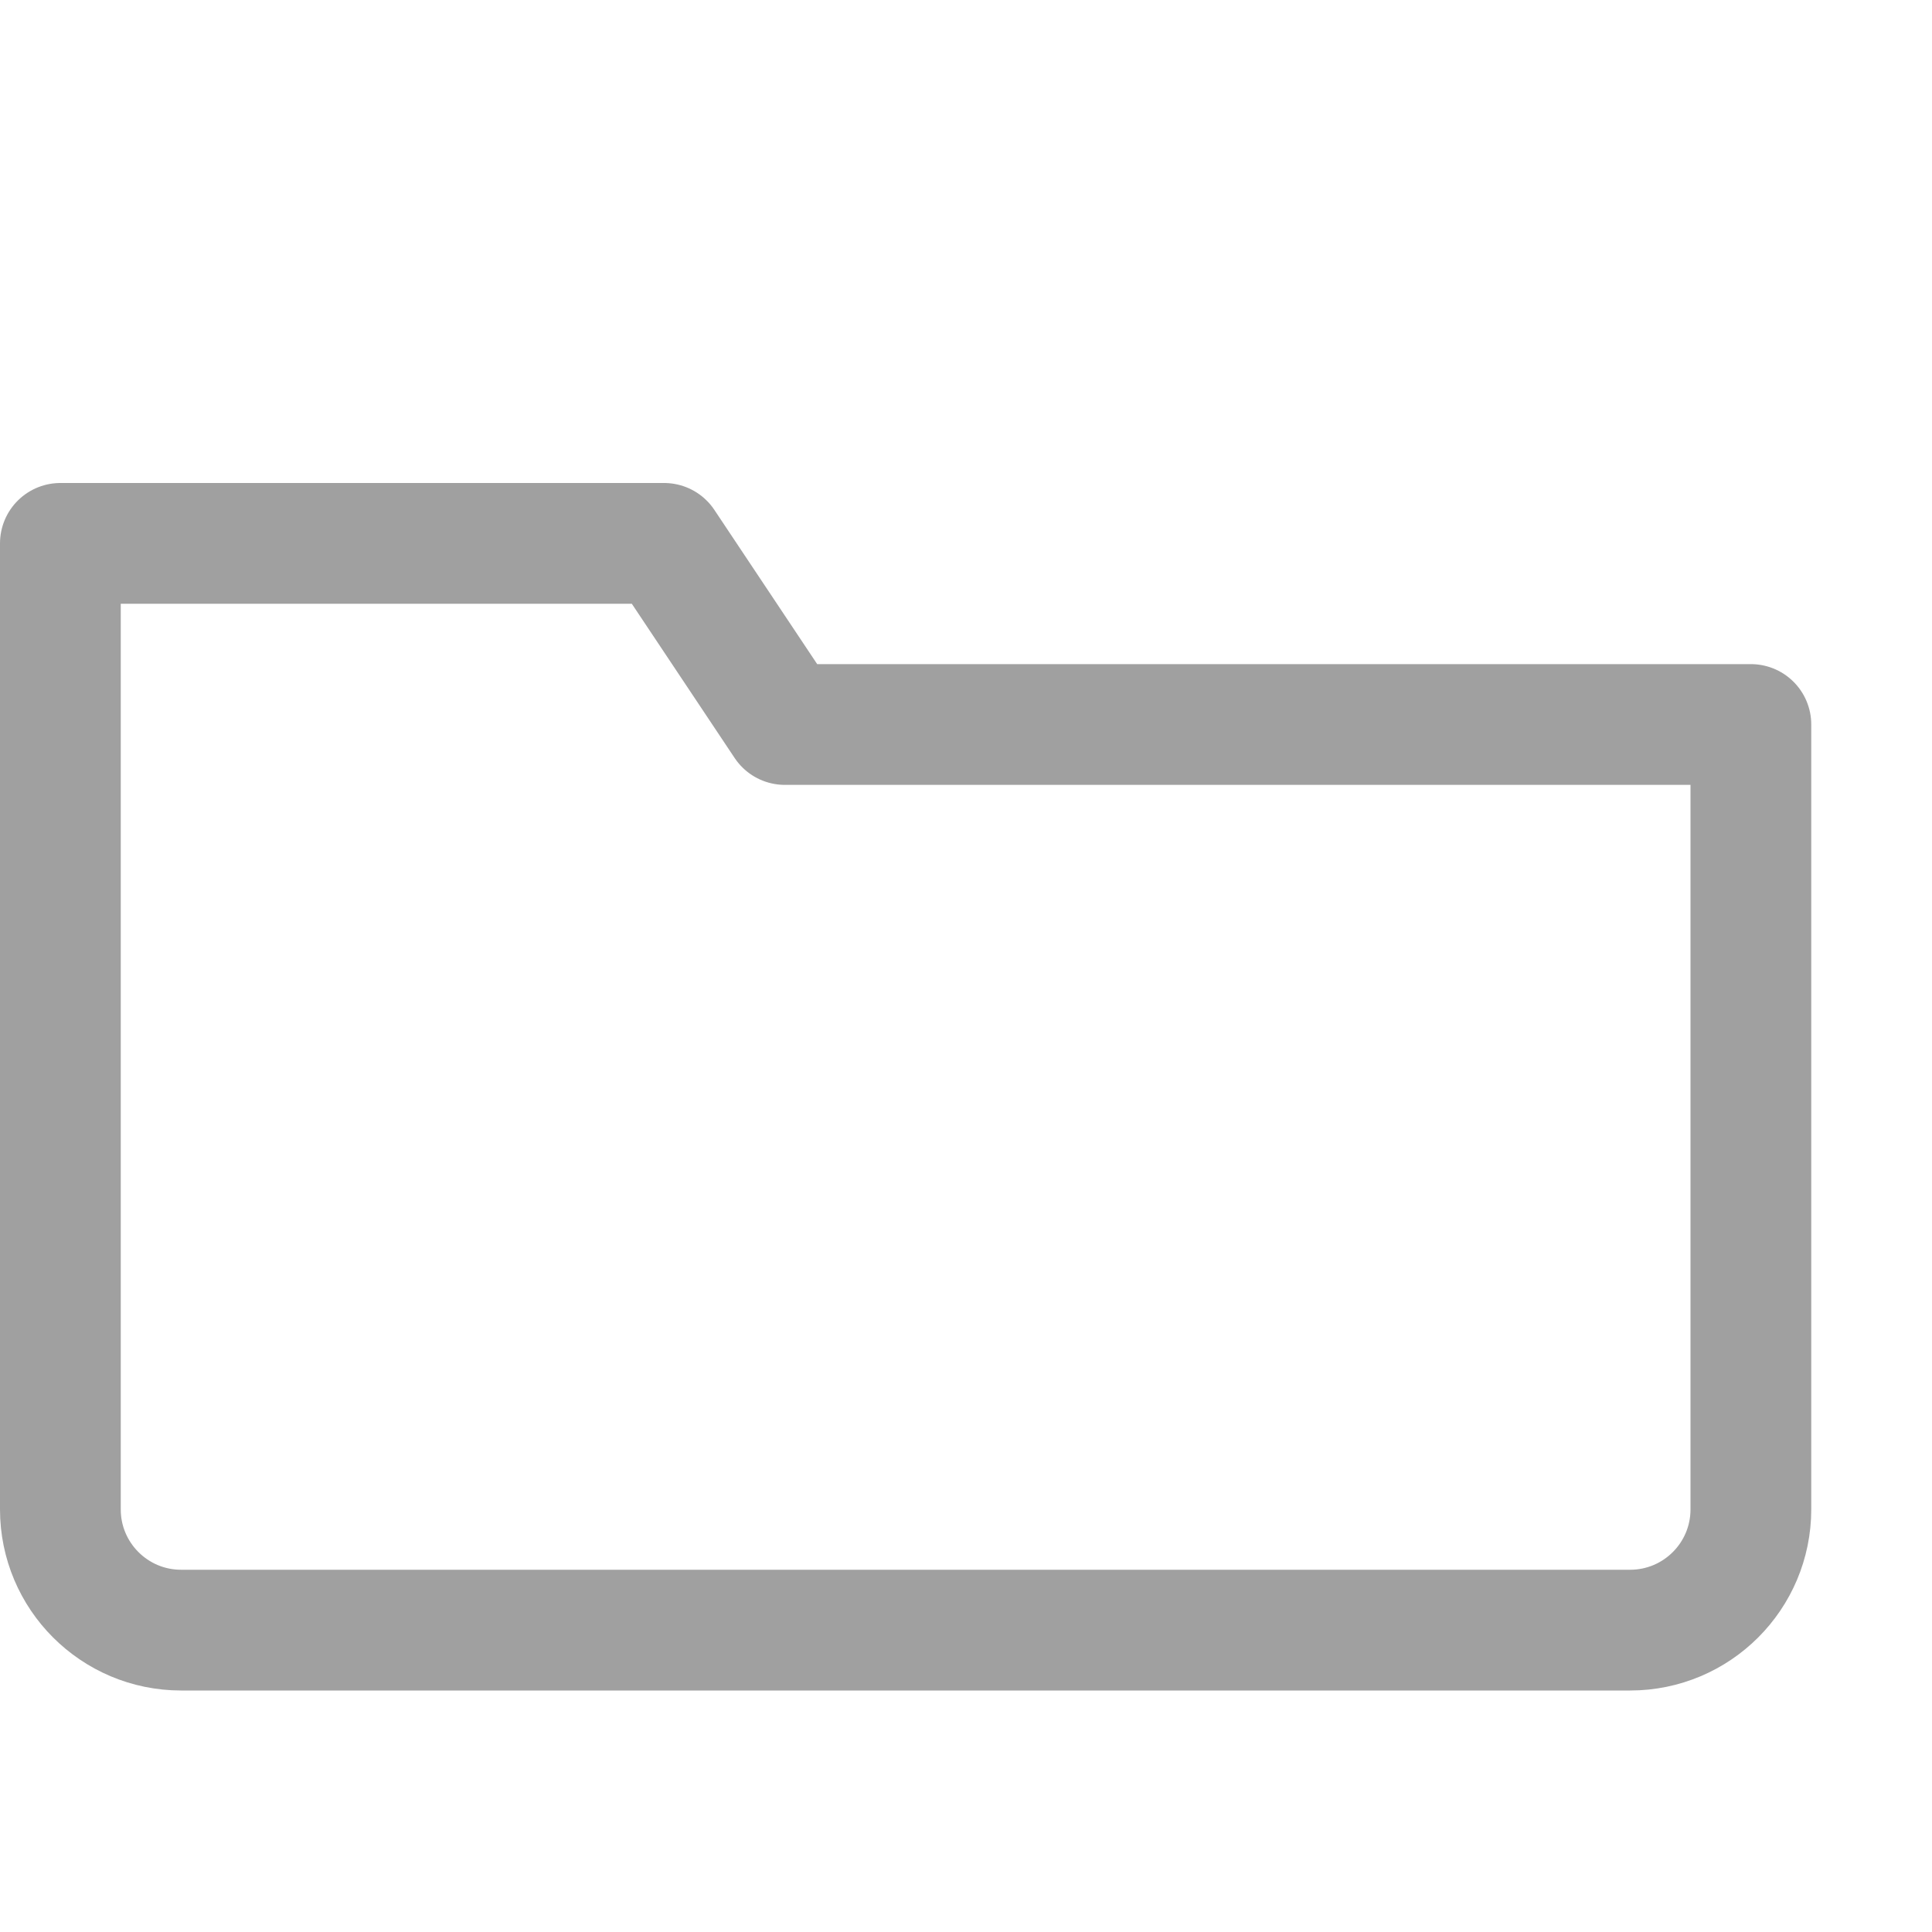
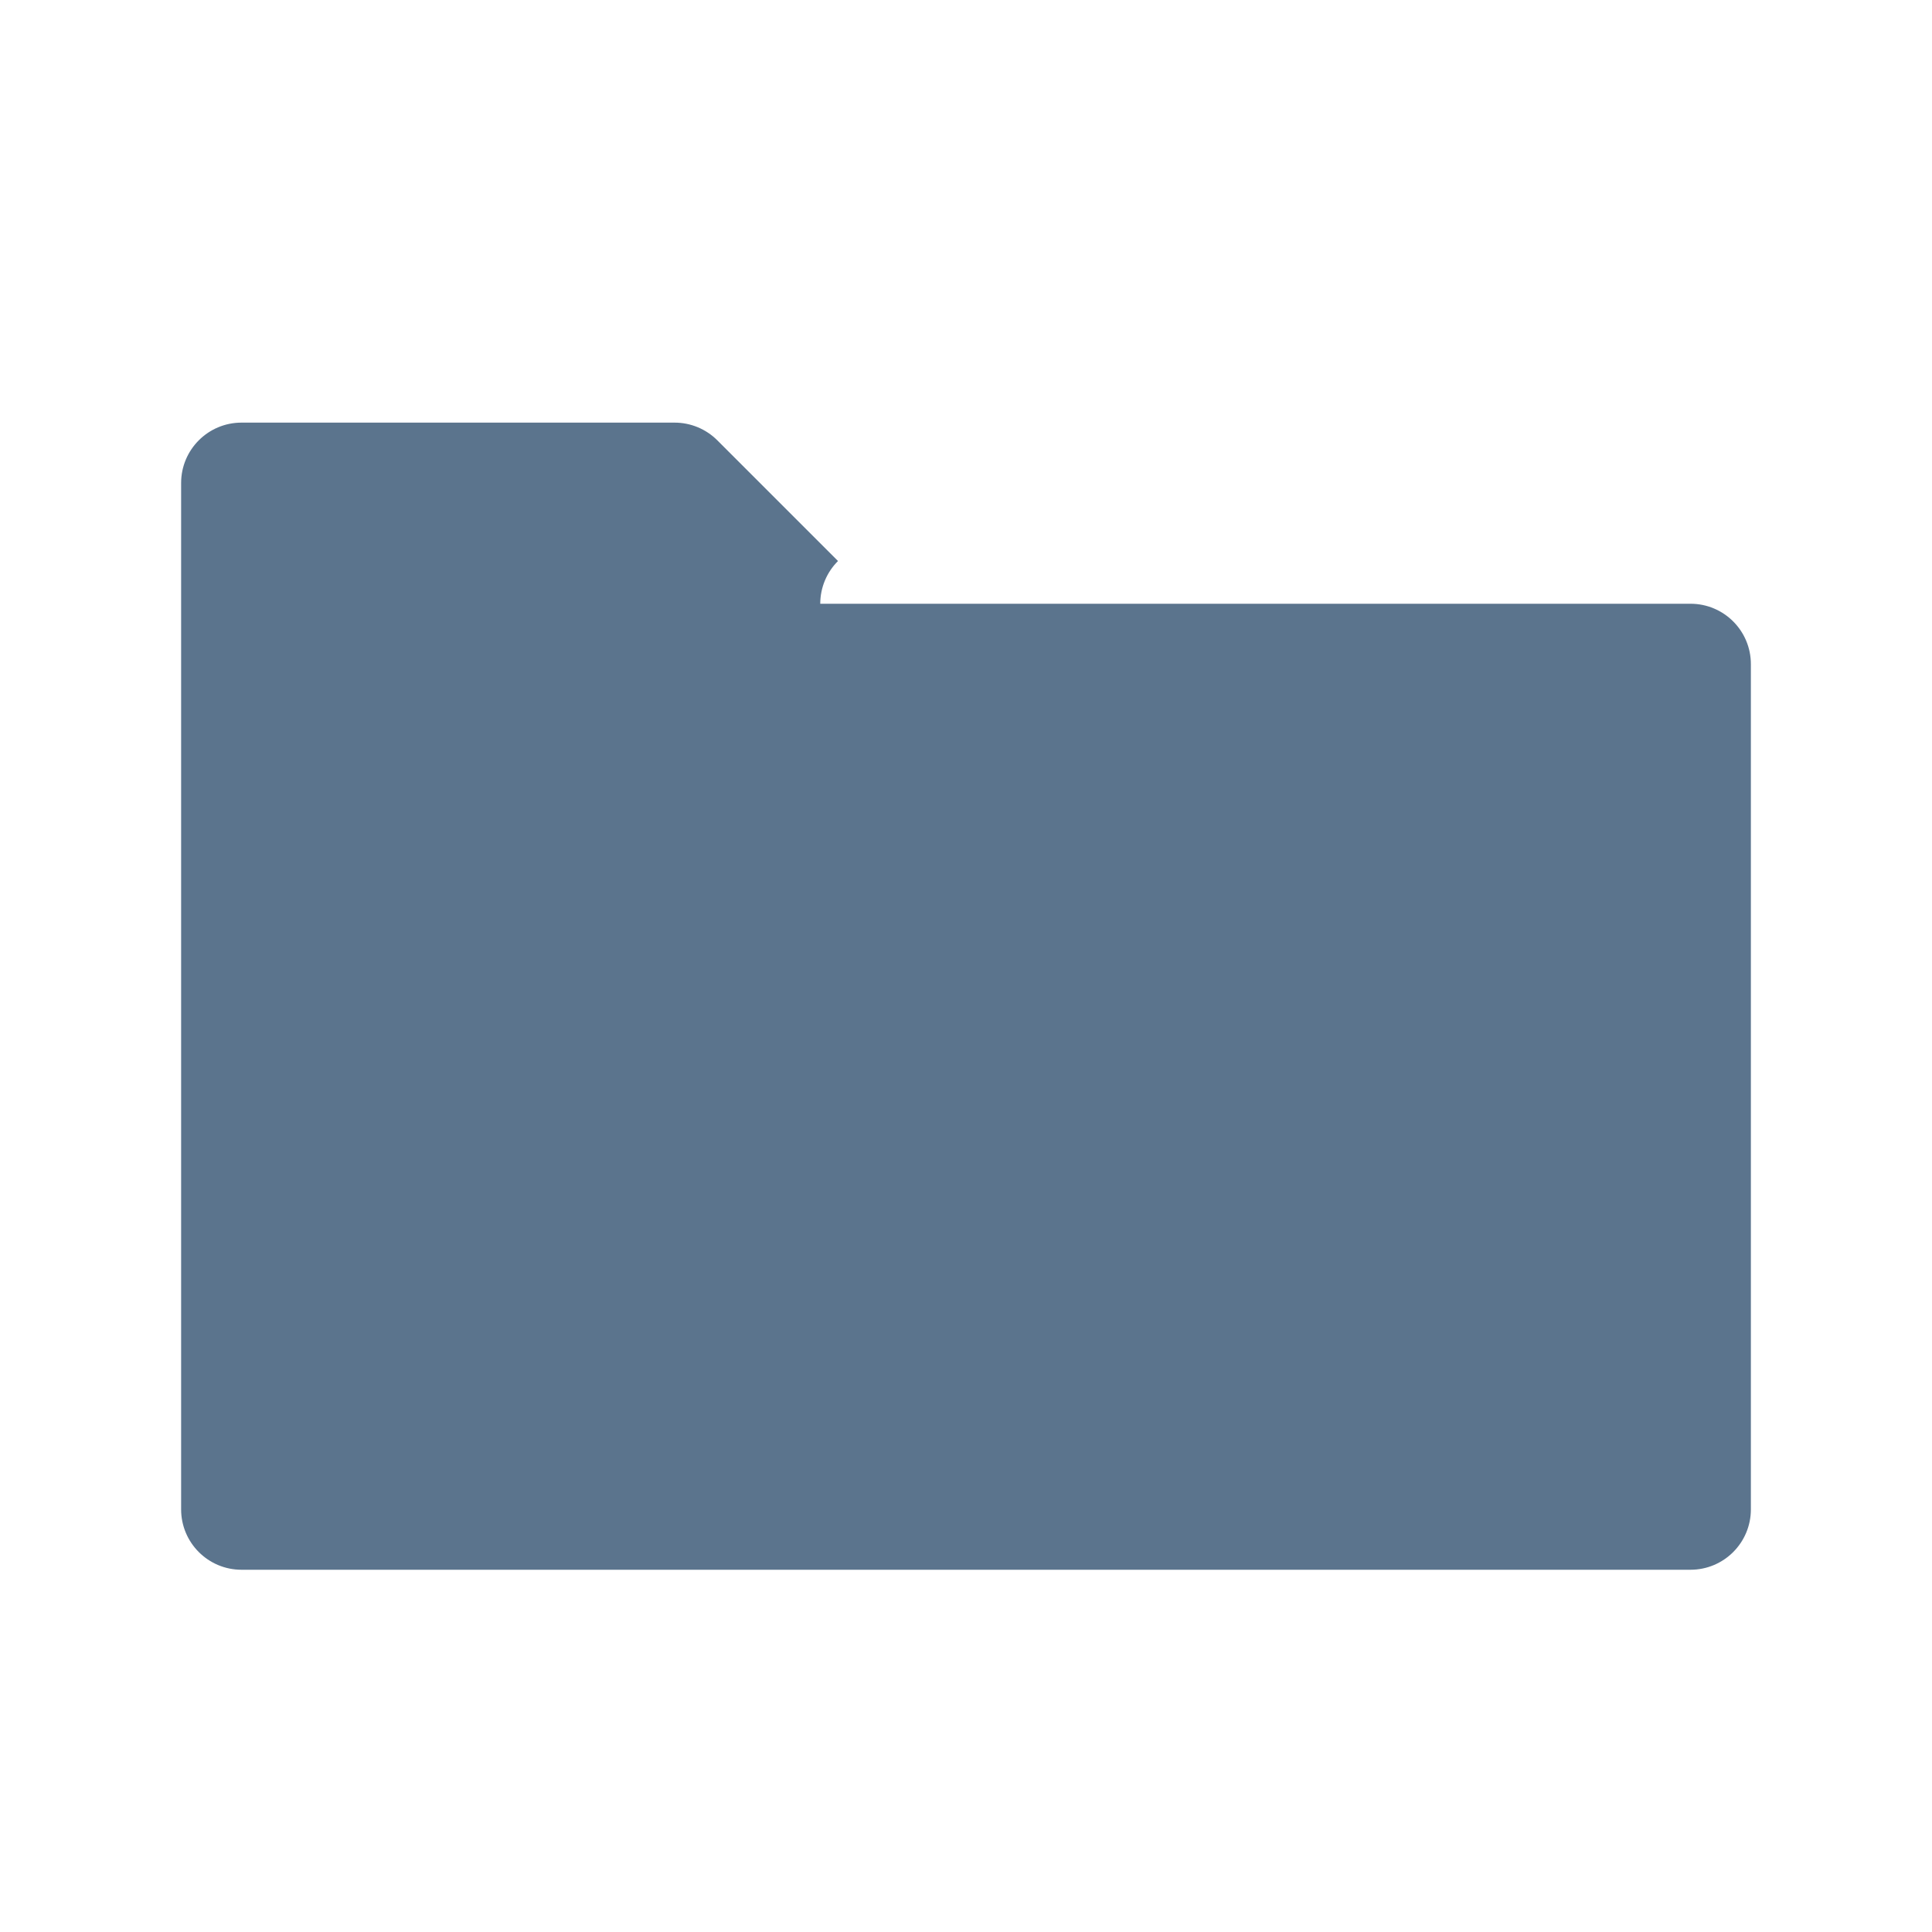
- <svg xmlns="http://www.w3.org/2000/svg" viewBox="0 0 16 16" fill="none" stroke="#A0A0A0" stroke-width="1" stroke-linejoin="round">
-   <path d="M1.5 4.5h4l1 1.5h8v6.5a1 1 0 0 1-1 1h-12a1 1 0 0 1-1-1V4.5z" />
+ <svg xmlns="http://www.w3.org/2000/svg" viewBox="0 0 16 16">
+   <path d="M1.5 4a.5.5 0 0 1 .5-.5h3.586a.5.5 0 0 1 .354.146l1 1A.5.5 0 0 0 6.793 5H14a.5.5 0 0 1 .5.5v7a.5.5 0 0 1-.5.5H2a.5.5 0 0 1-.5-.5V4z" fill="#5B748D" />
</svg>
